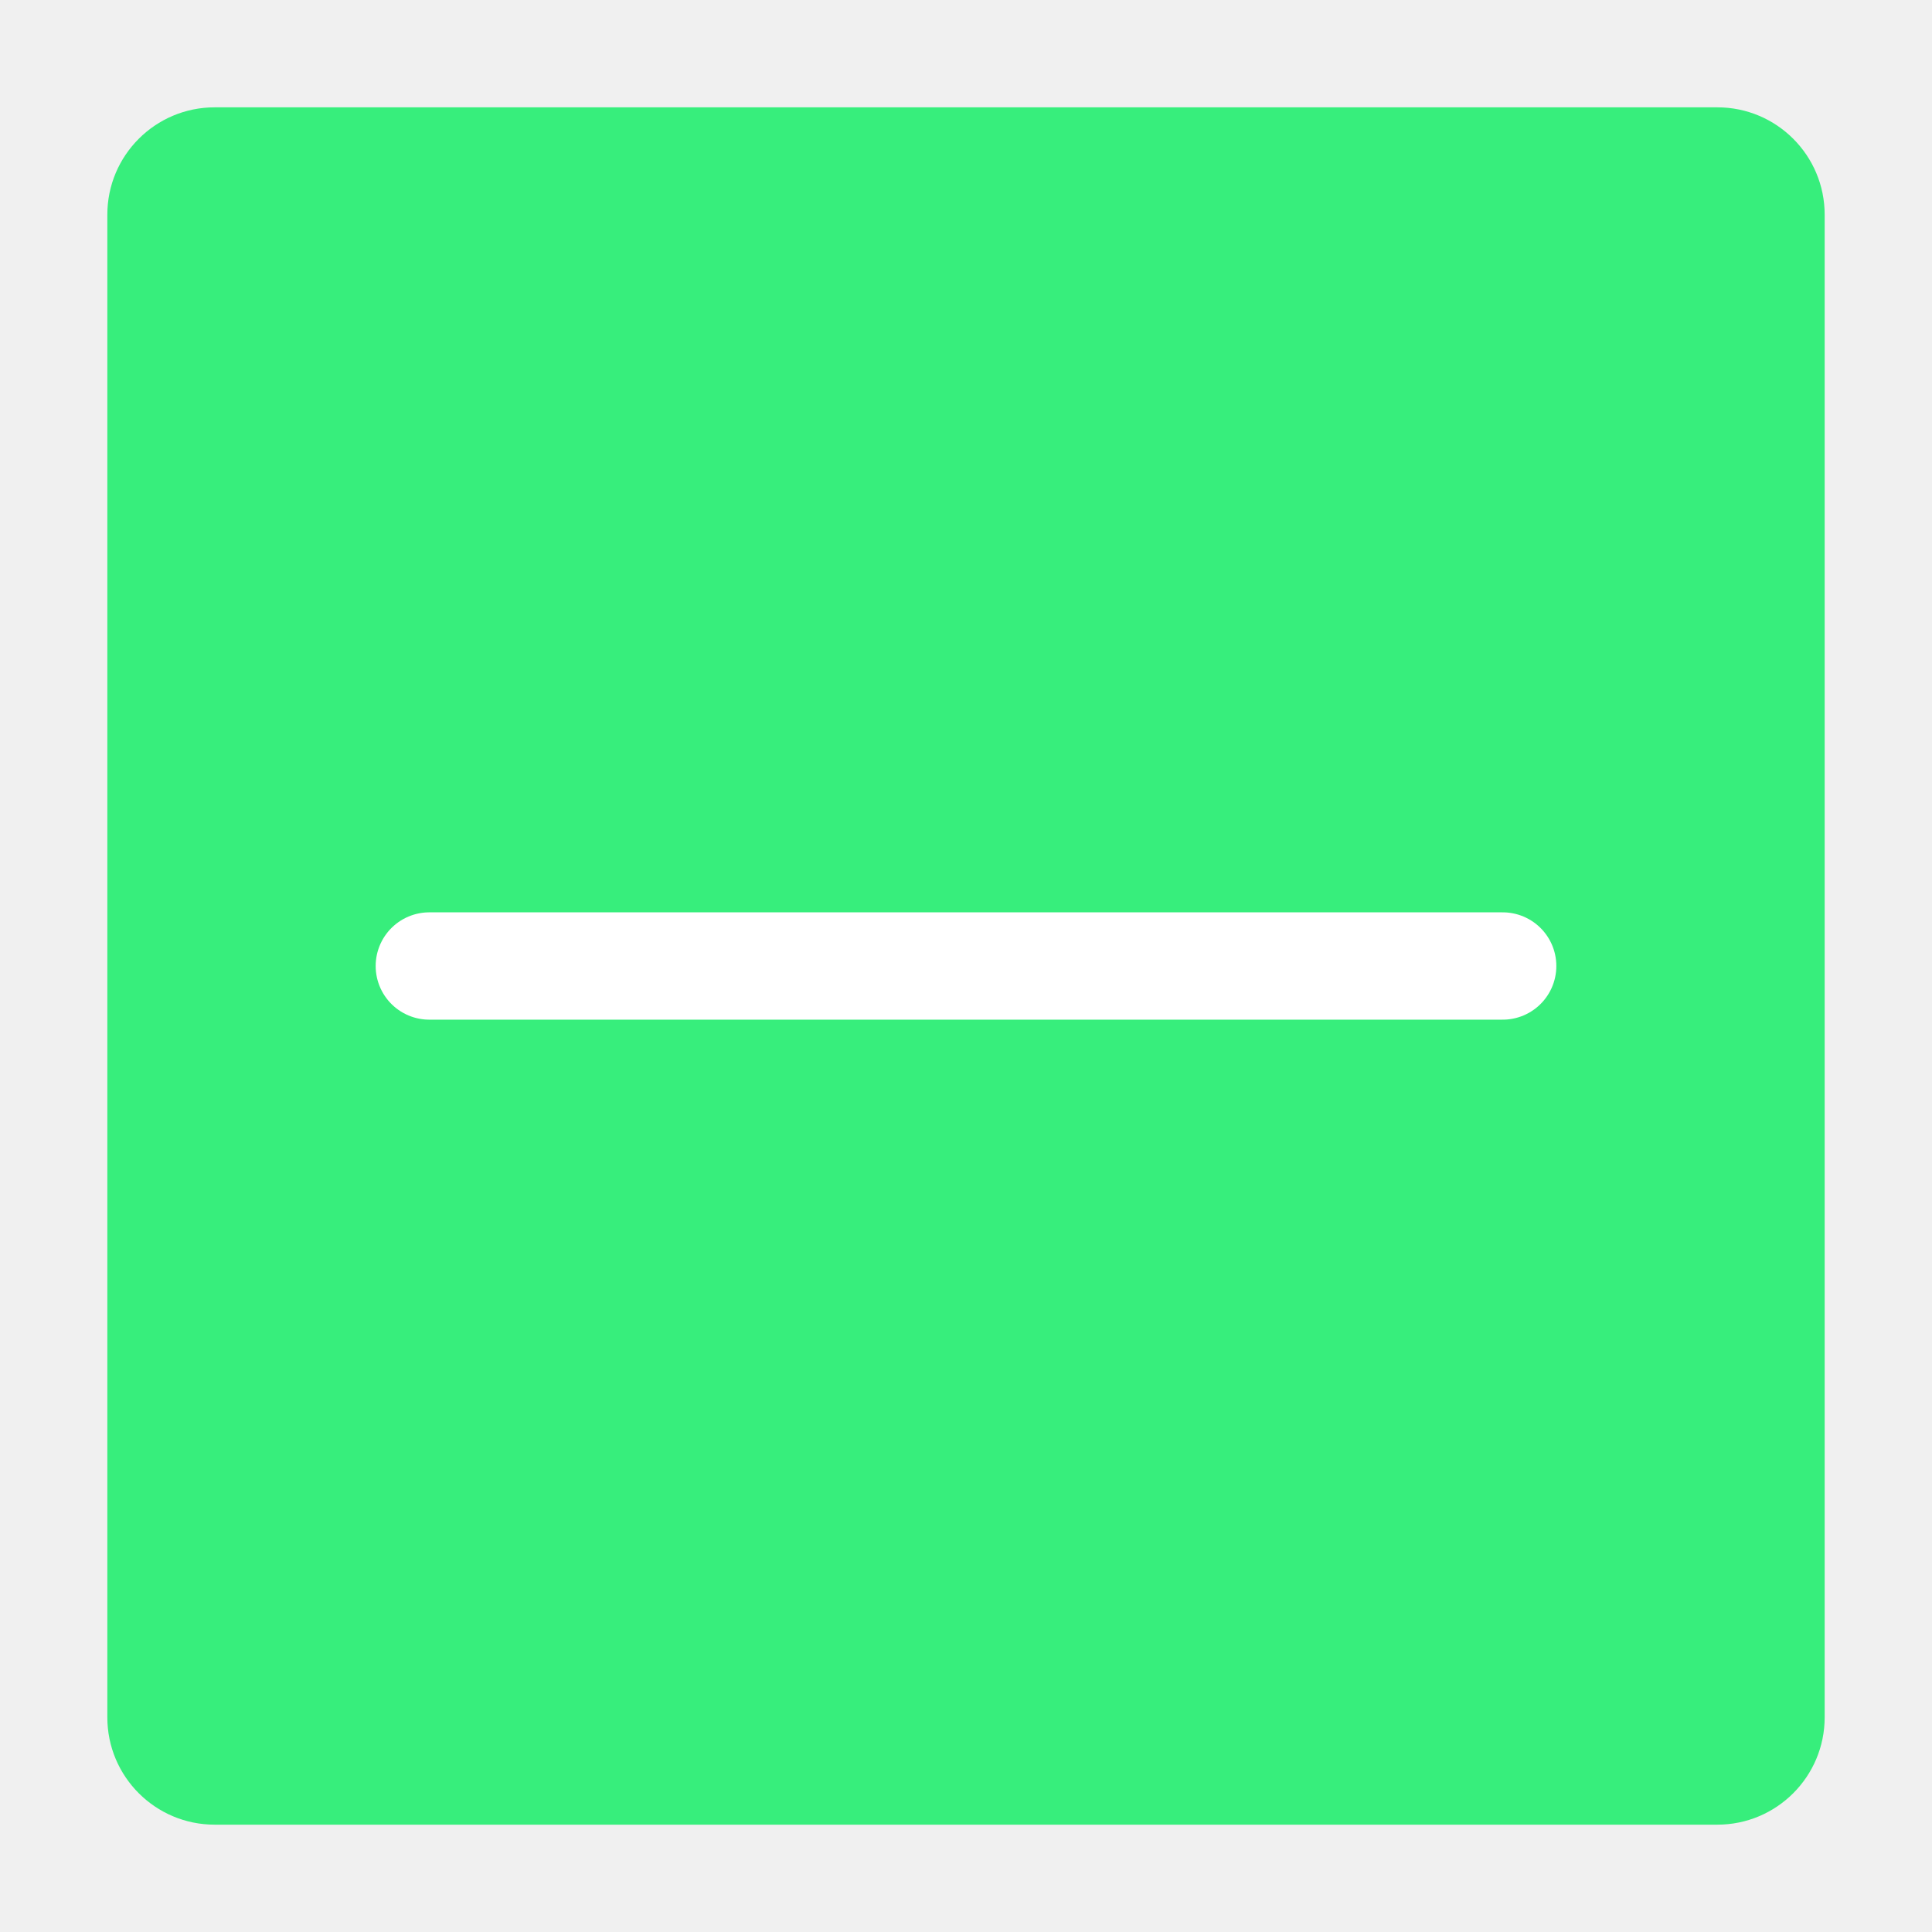
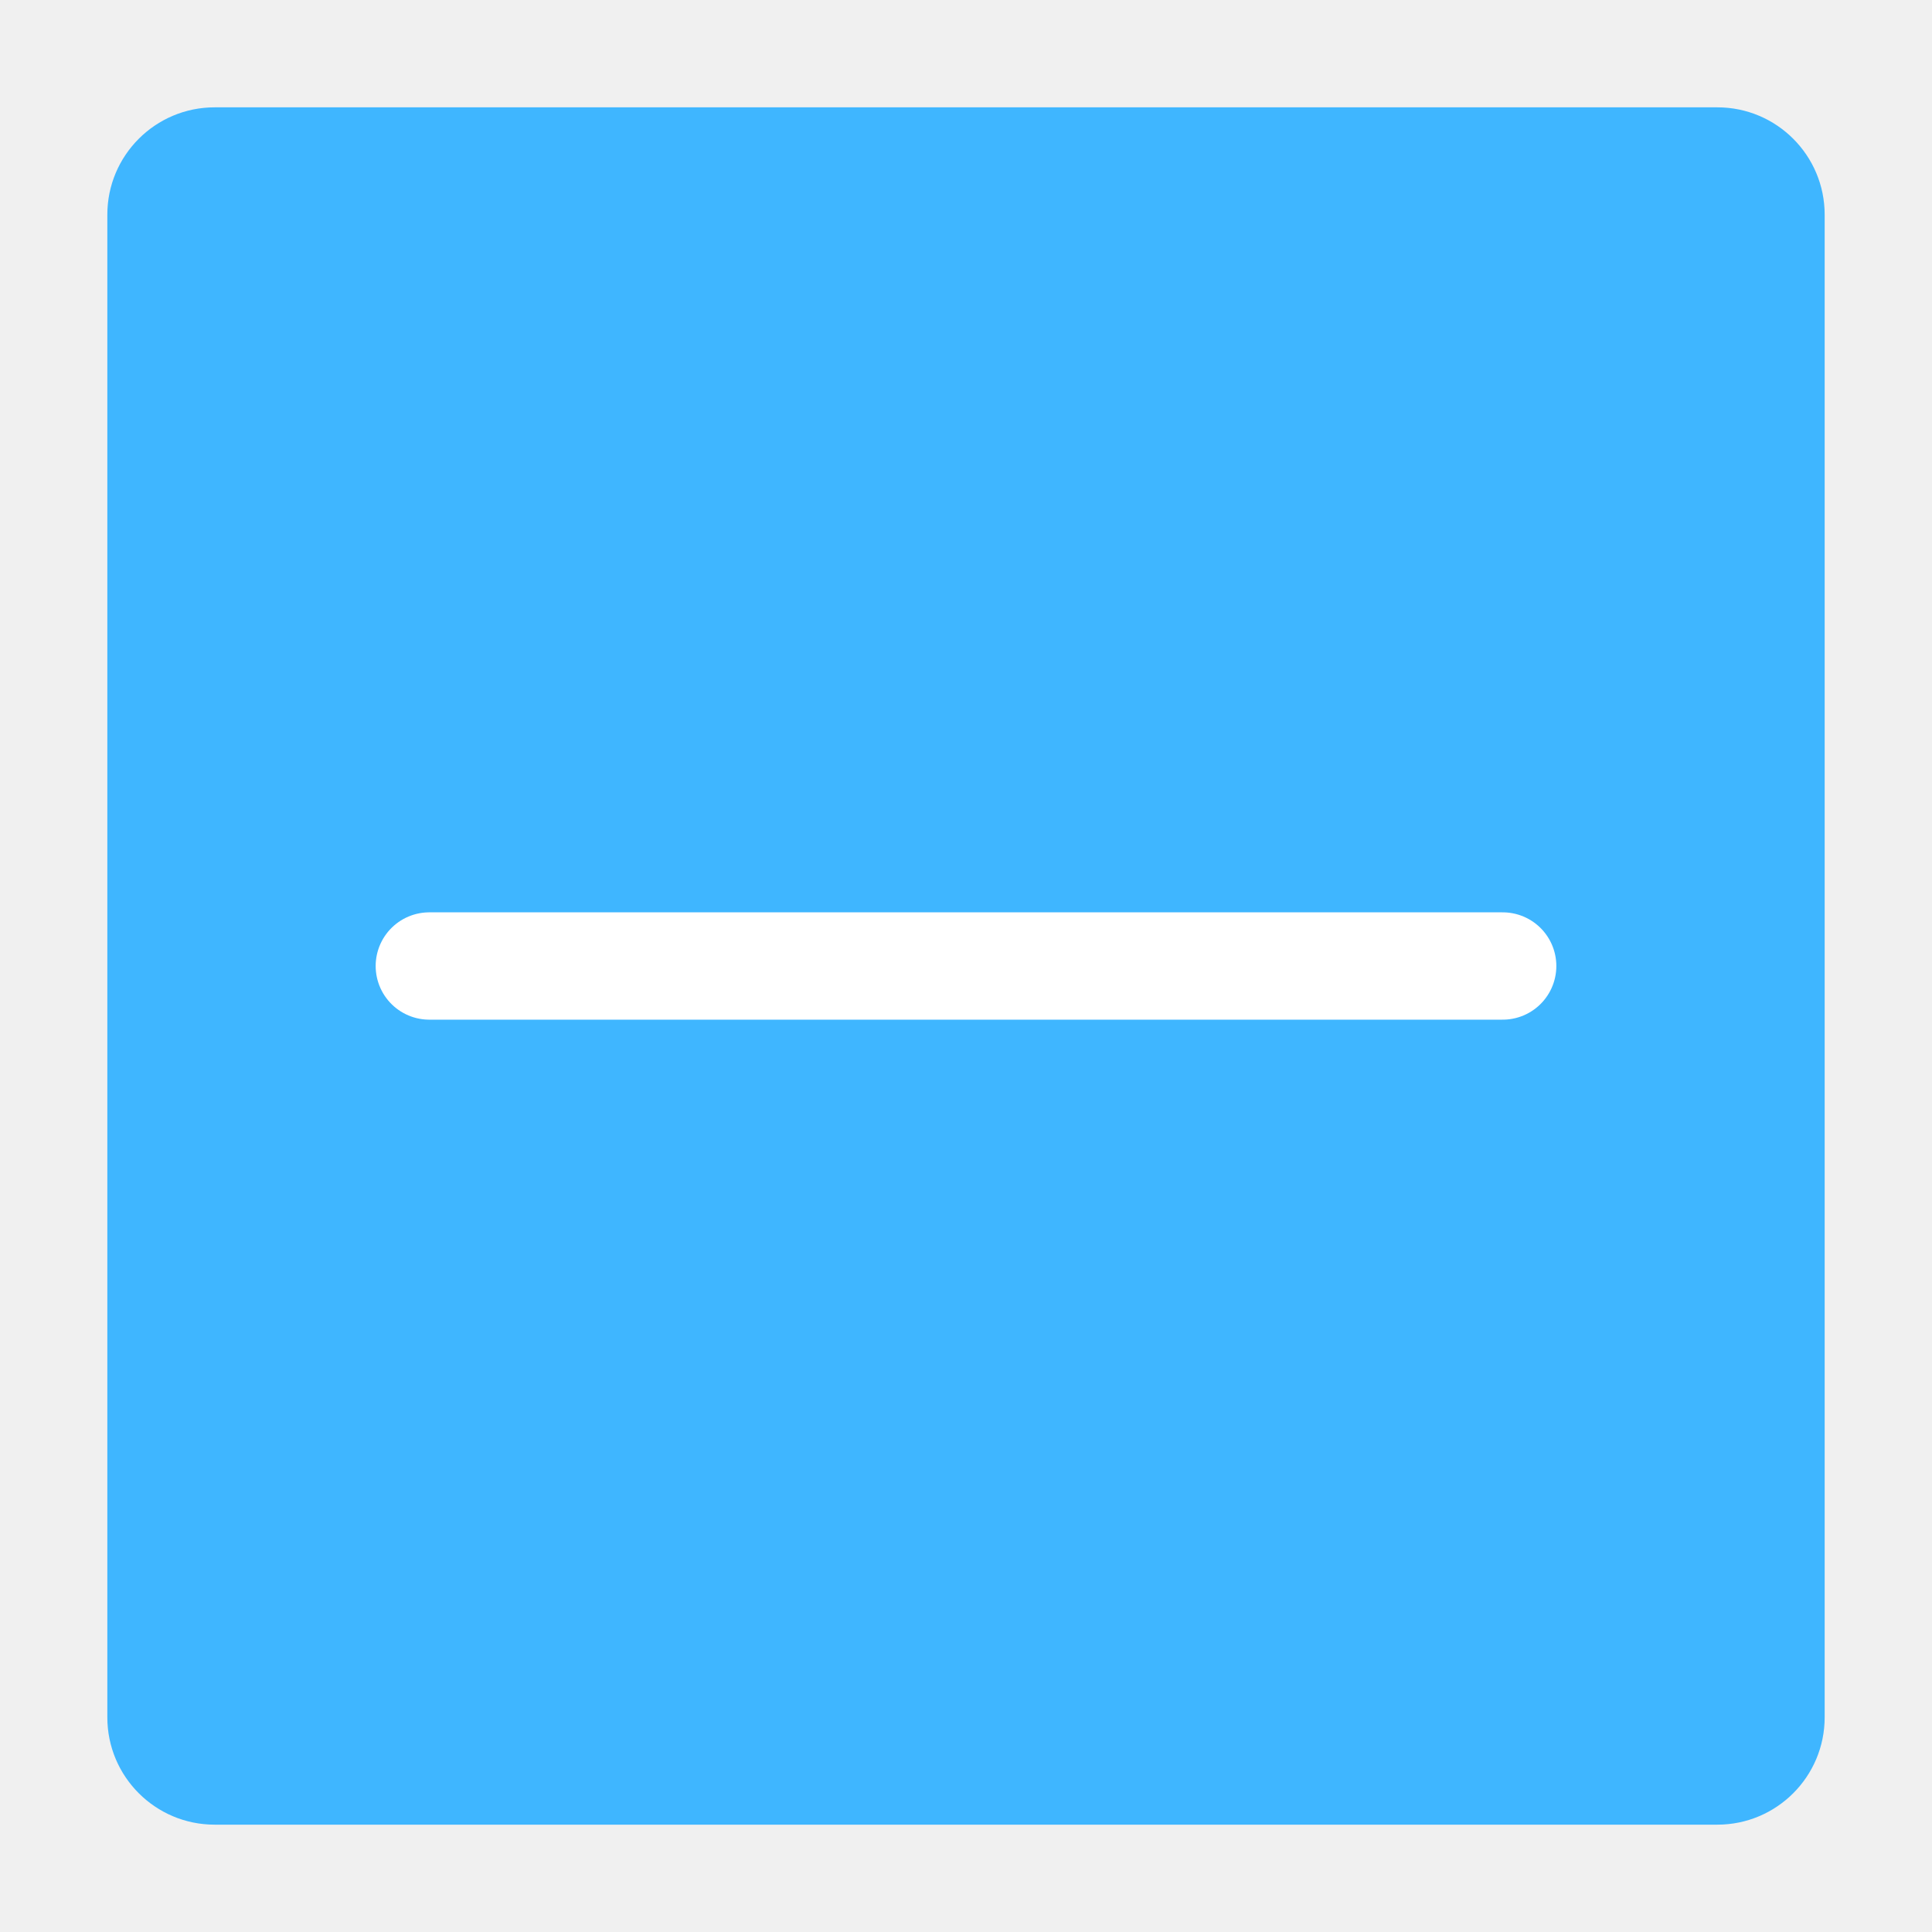
<svg xmlns="http://www.w3.org/2000/svg" width="18" height="18" viewBox="0 0 18 18" fill="none">
-   <rect x="1" y="1" width="16" height="16" rx="1" fill="#37EE7C" />
+   <rect x="1" y="1" width="16" height="16" rx="1" fill="#3FB6FF" />
  <path d="M4 9L14 9" stroke="white" stroke-linecap="round" />
</svg>
